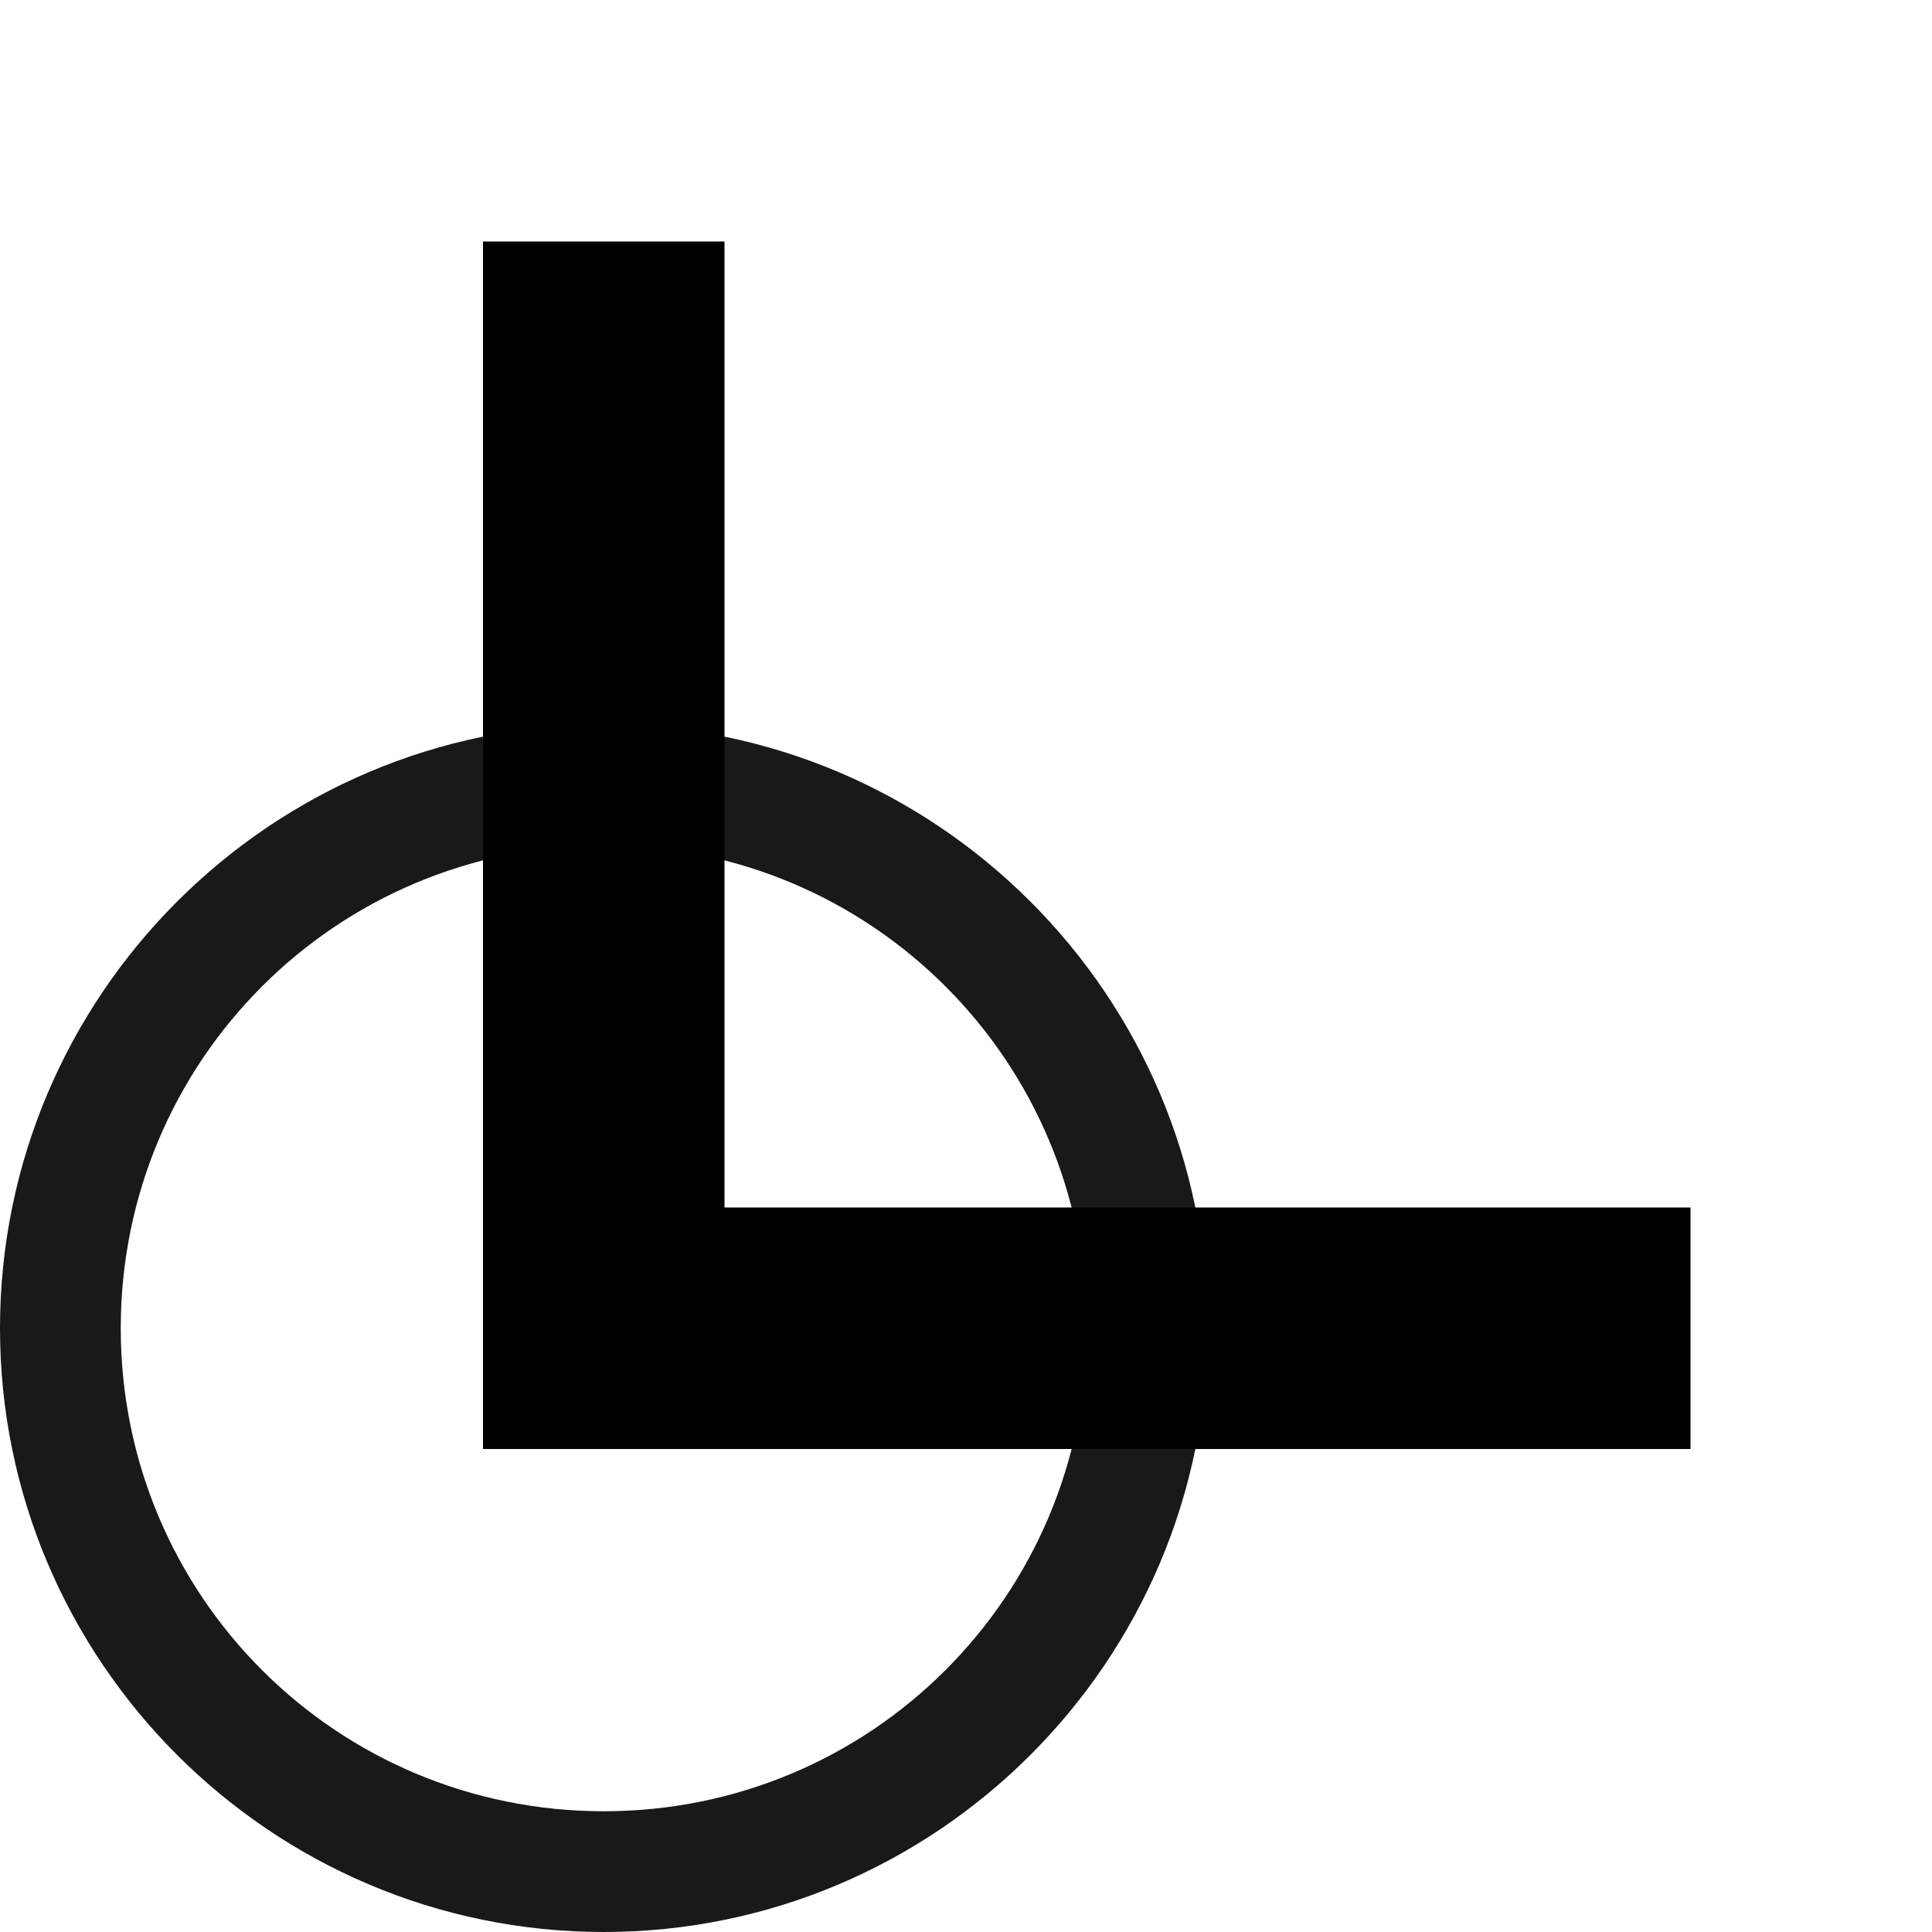
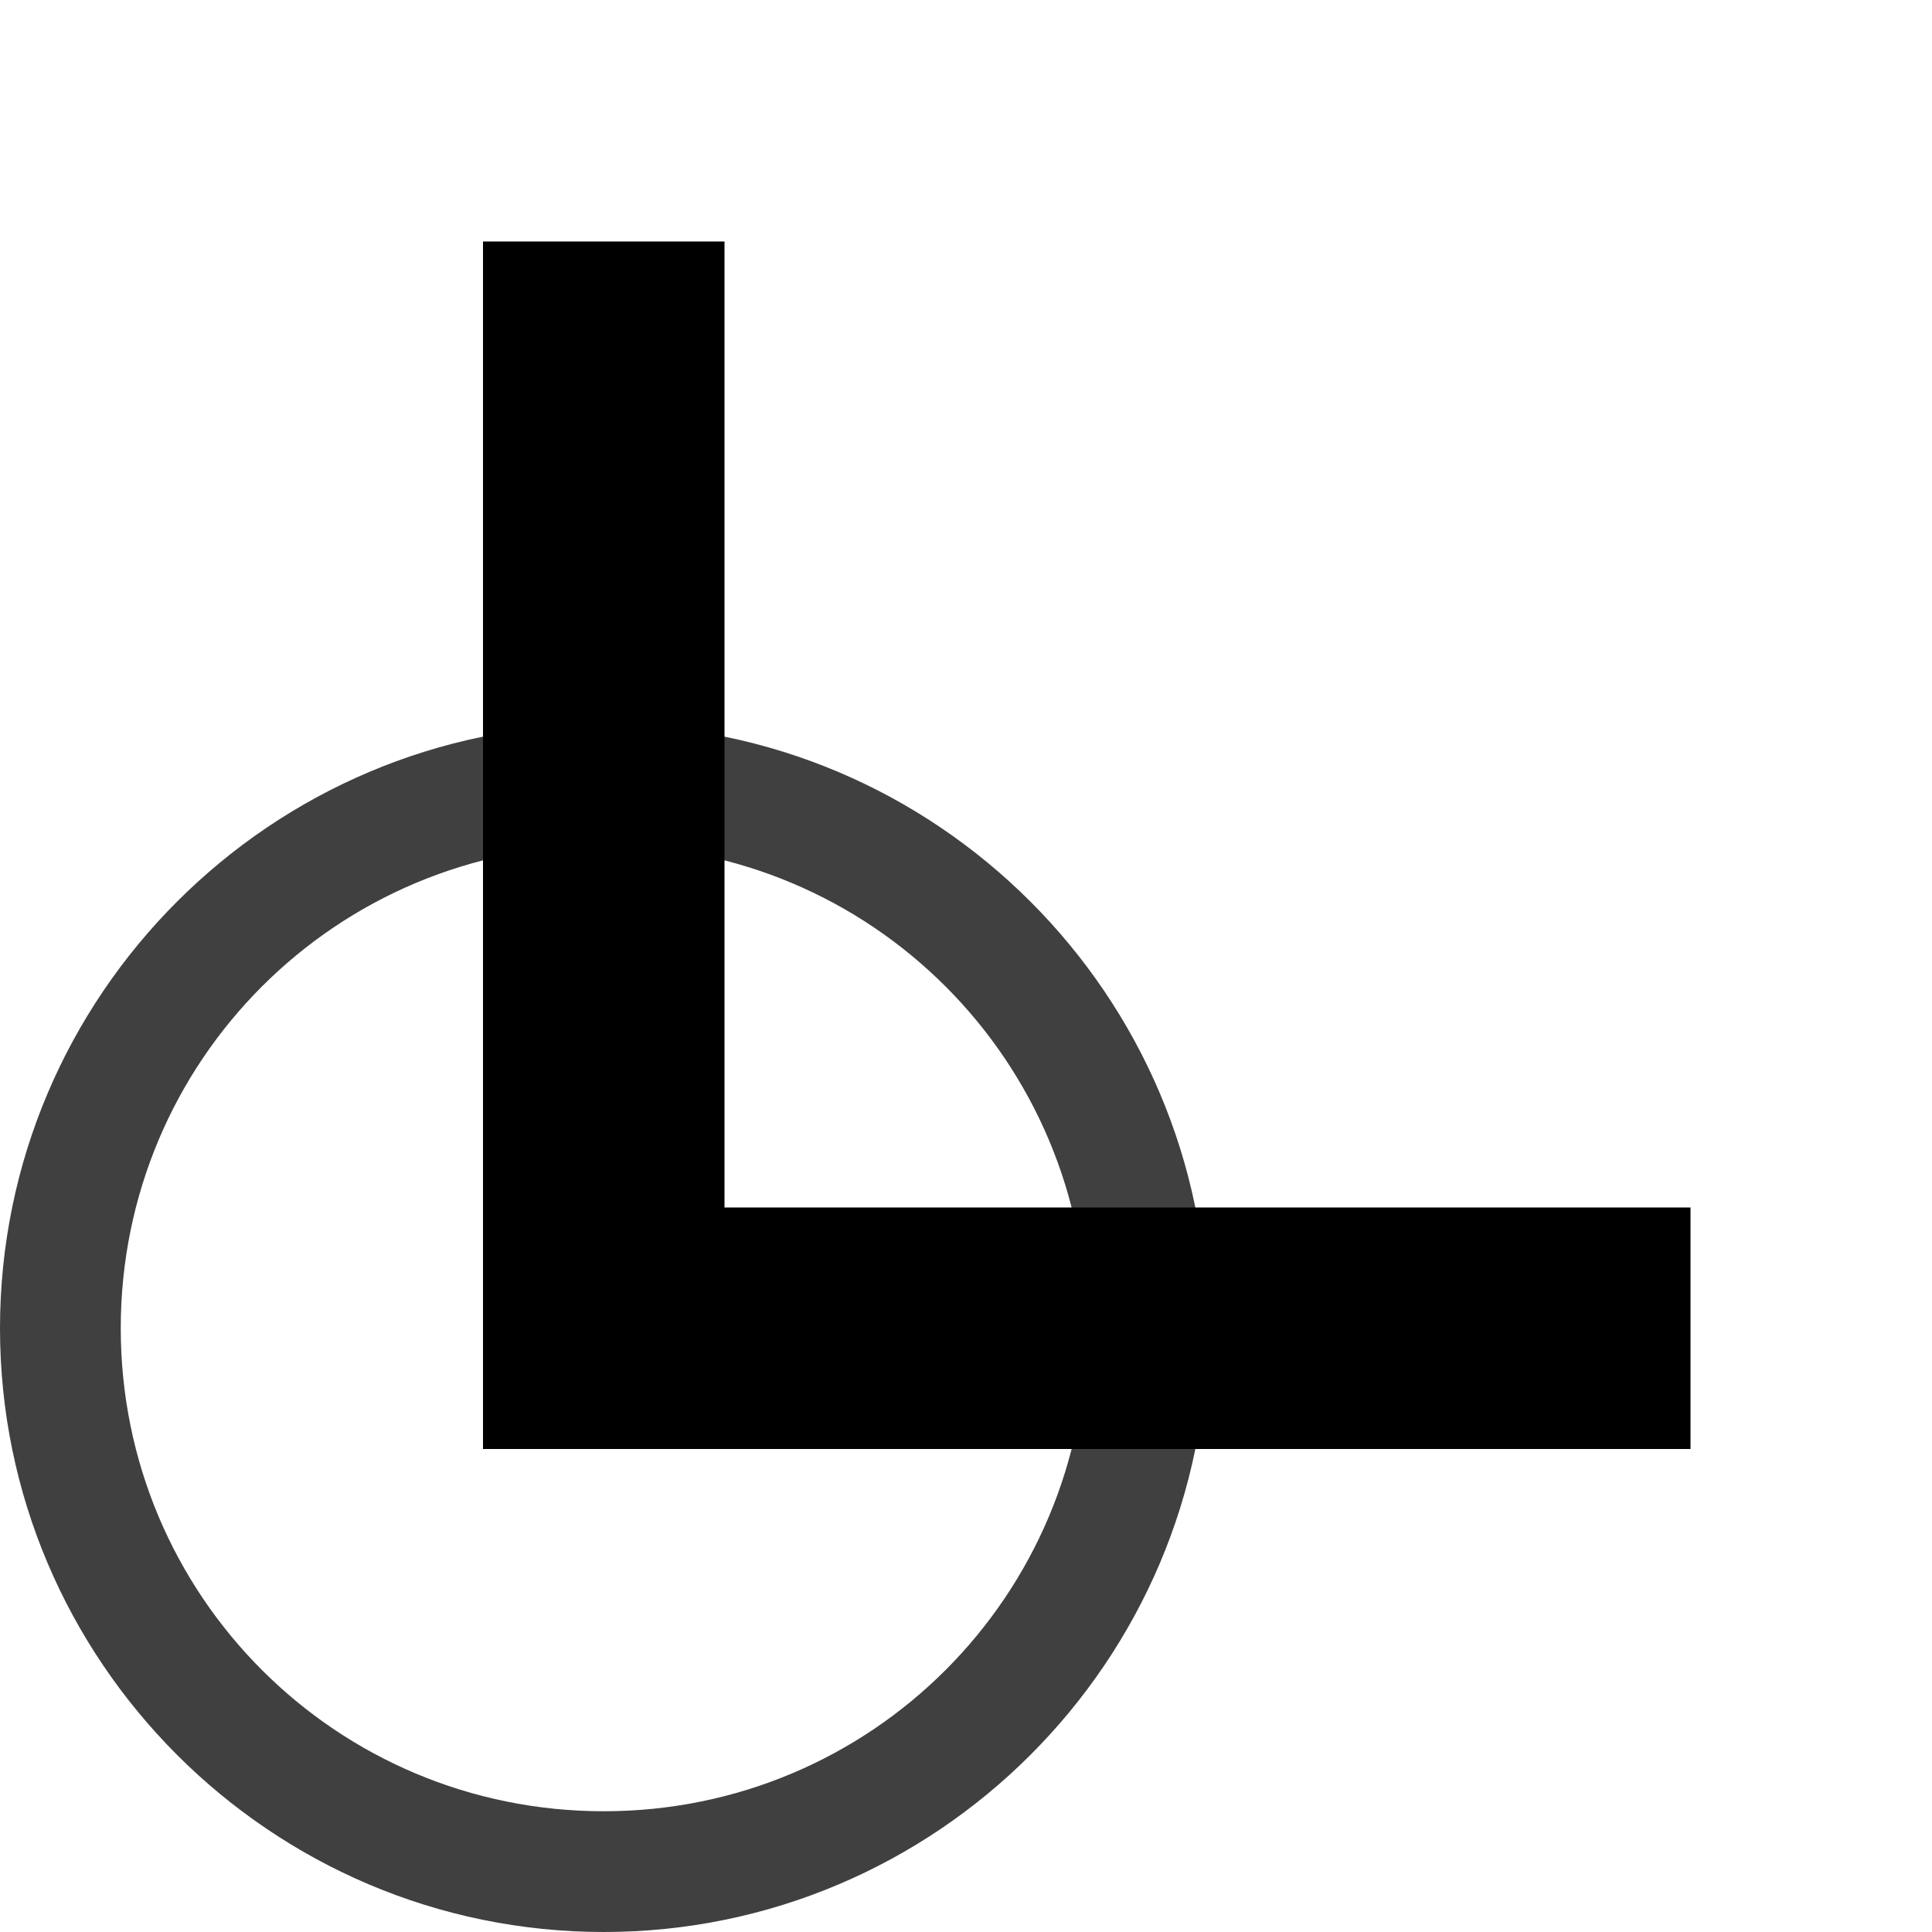
<svg xmlns="http://www.w3.org/2000/svg" version="1.1" id="svg1" width="16" height="16" viewBox="0 0 16 16">
  <g id="boundingbox_bottom_left">
    <g id="g40614" transform="rotate(-90,8,8)">
      <path id="rect40616" d="M 0,0 H 16 V 16 H 0 Z" style="opacity:0;fill:none" />
      <path d="M 4,14 V 4 H 14 V 6 H 6 v 8 z" id="path40620" style="opacity:1" />
-       <path id="circle40618" d="M 5,0 C 2.244,0 0,2.244 0,5 0,7.756 2.244,10 5,10 7.756,10 10,7.756 10,5 10,2.244 7.756,0 5,0 Z M 5,1 C 7.215,1 9,2.785 9,5 9,7.215 7.215,9 5,9 2.785,9 1,7.215 1,5 1,2.785 2.785,1 5,1 Z" style="opacity:0.9;stroke-linecap:butt" />
+       <path id="circle40618" d="M 5,0 C 2.244,0 0,2.244 0,5 0,7.756 2.244,10 5,10 7.756,10 10,7.756 10,5 10,2.244 7.756,0 5,0 Z M 5,1 C 7.215,1 9,2.785 9,5 9,7.215 7.215,9 5,9 2.785,9 1,7.215 1,5 1,2.785 2.785,1 5,1 Z" style="opacity:0.75;stroke-linecap:butt" />
    </g>
  </g>
</svg>
